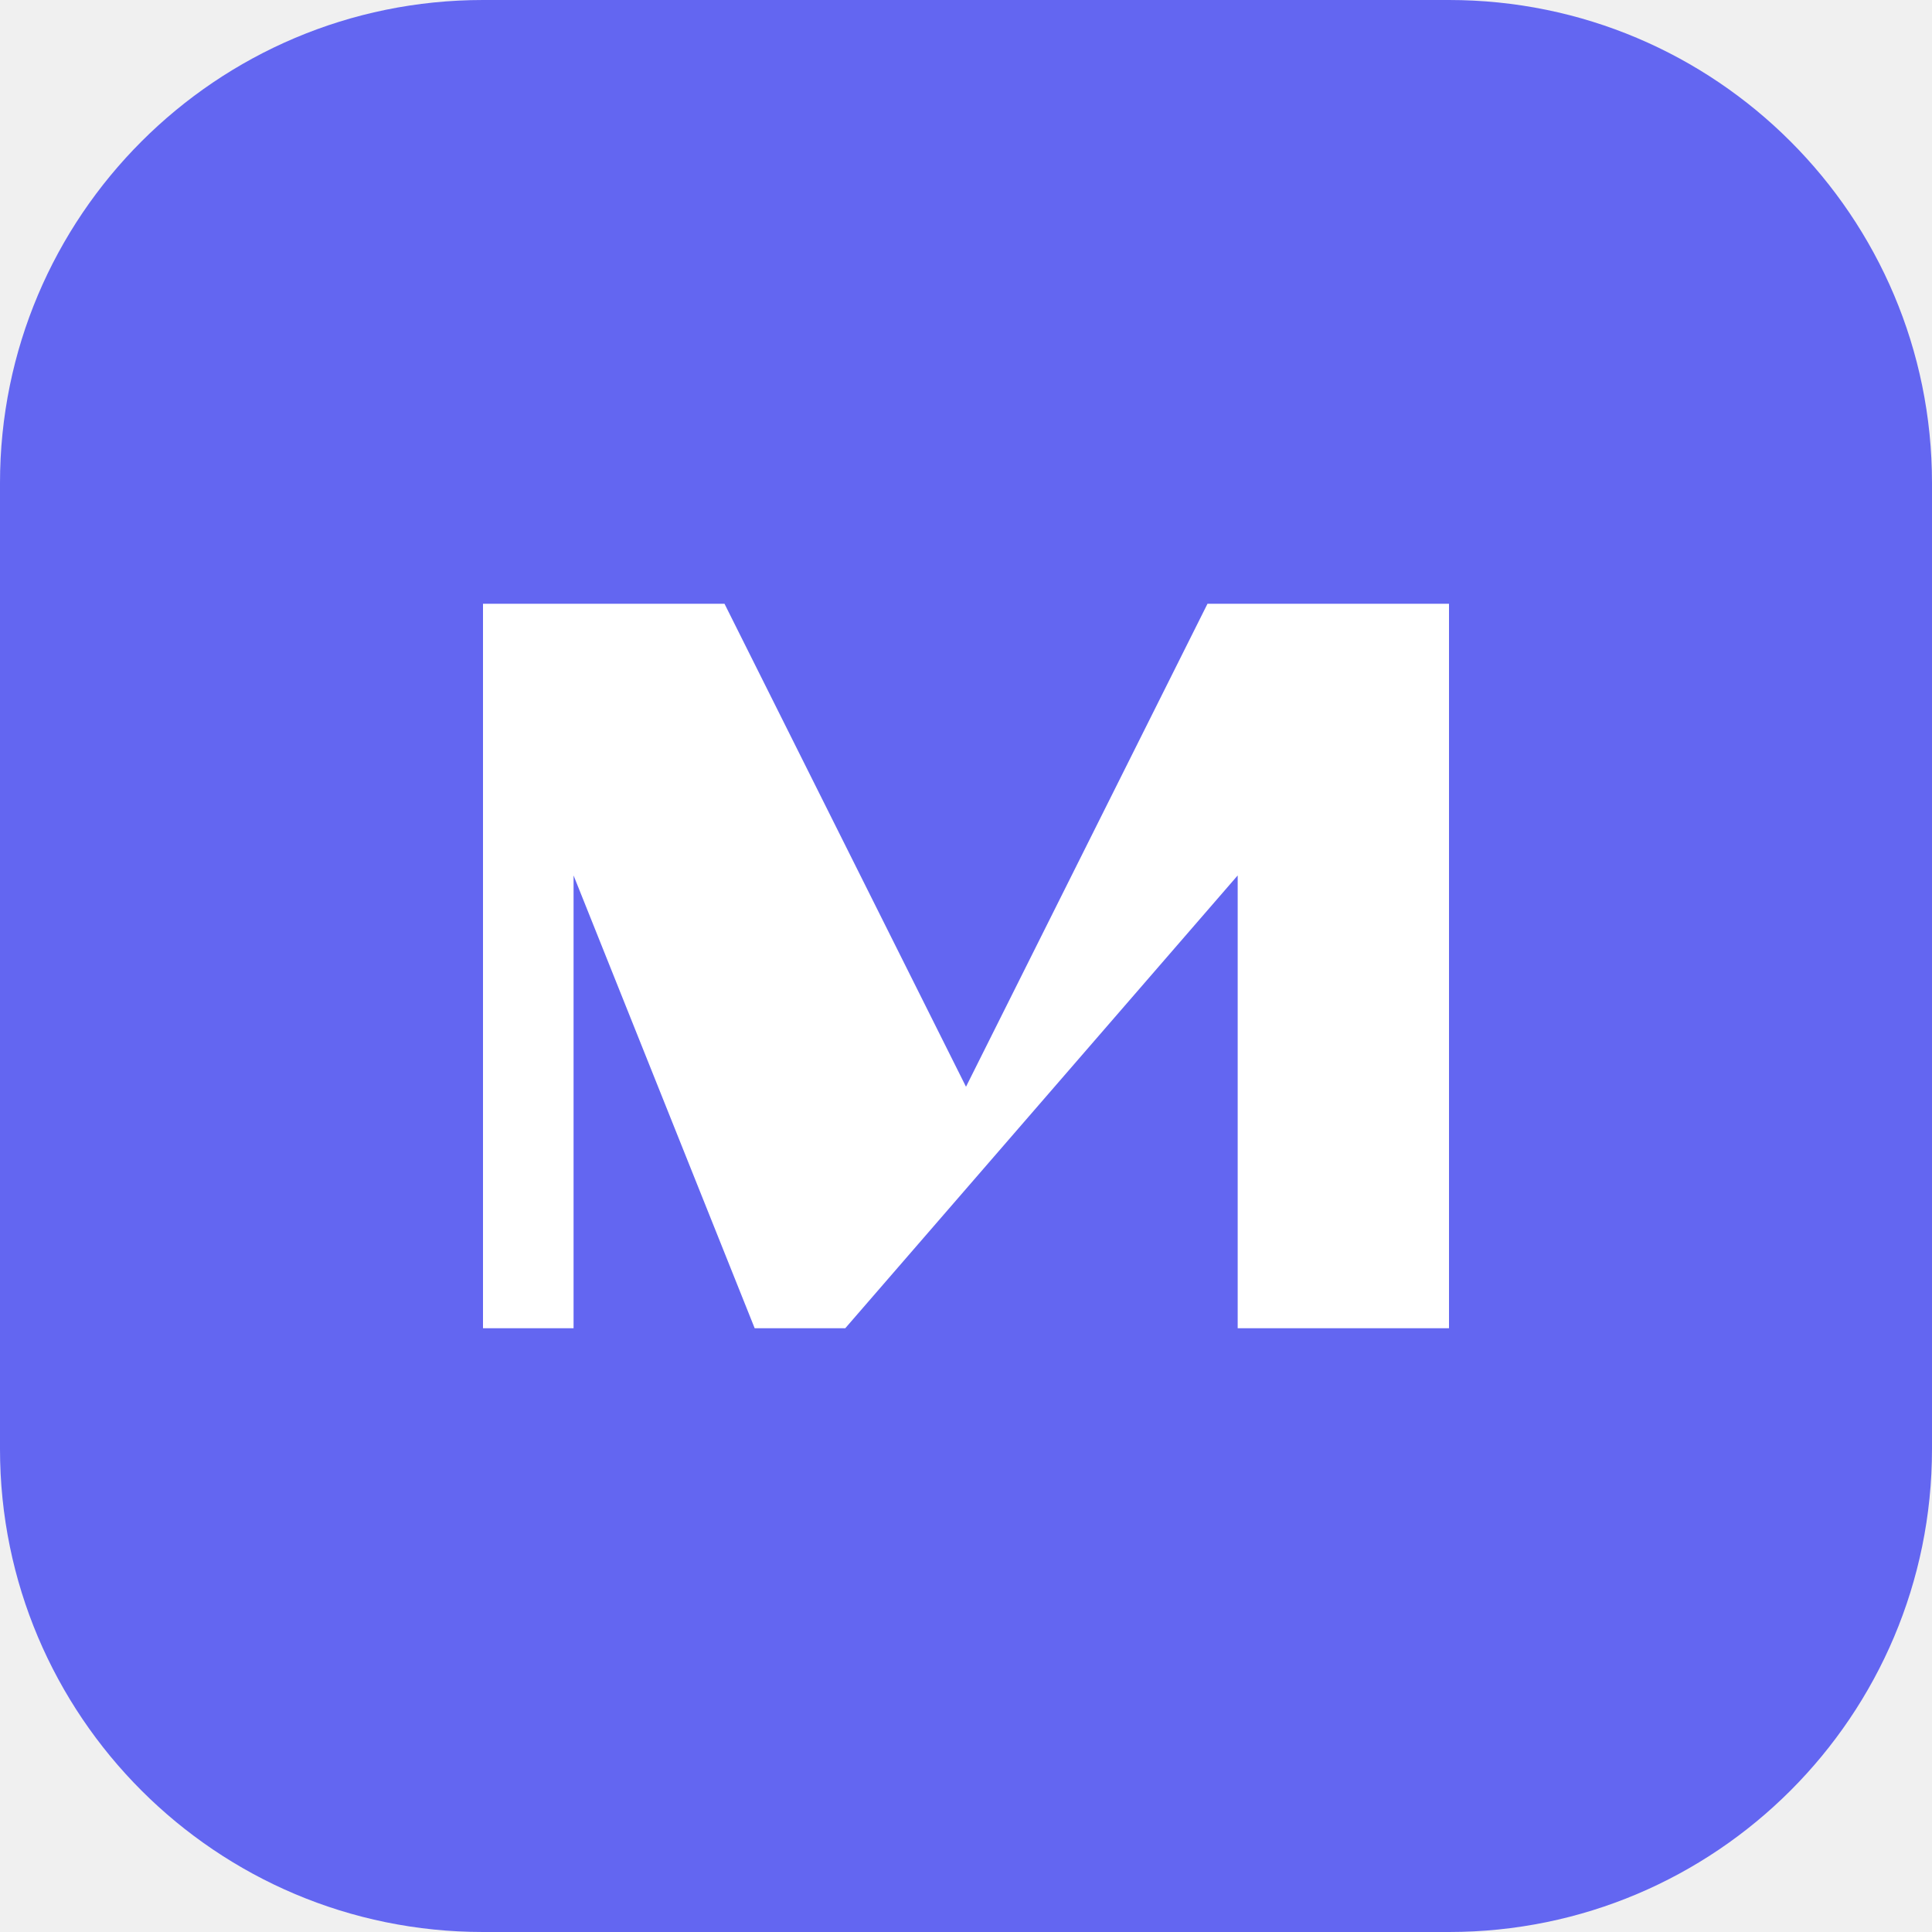
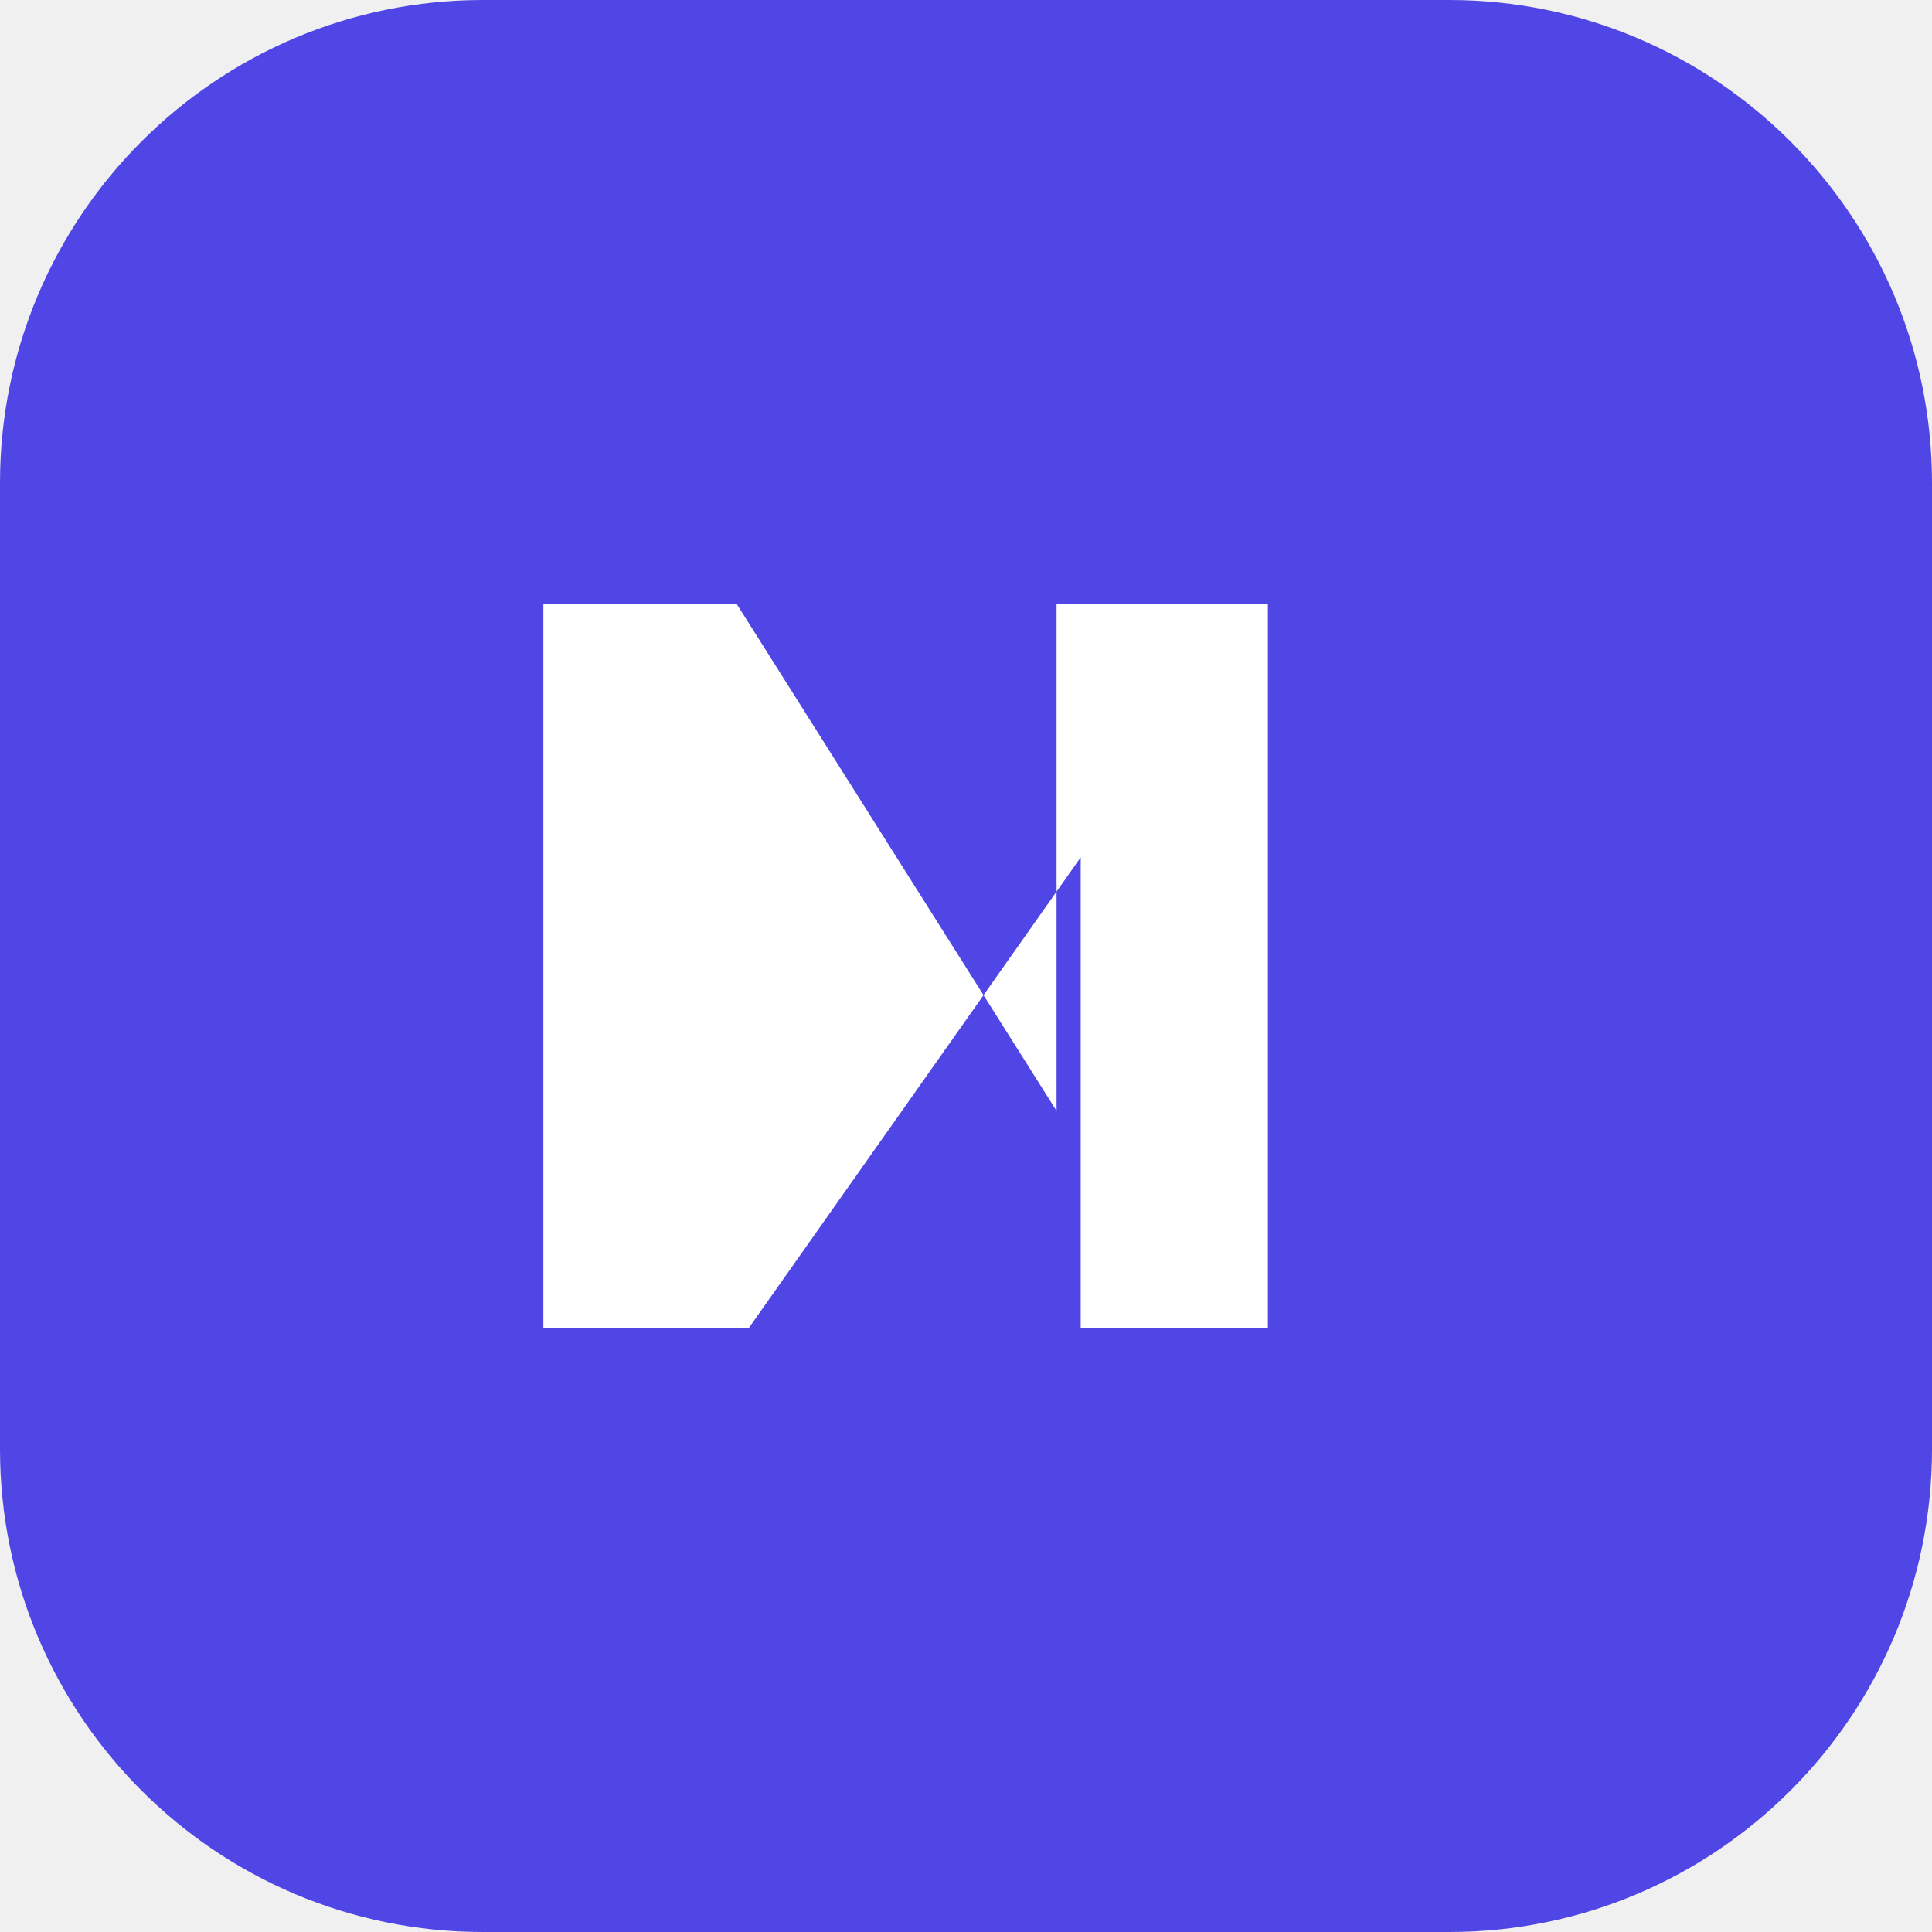
- <svg xmlns="http://www.w3.org/2000/svg" viewBox="0 0 32 32" fill="none">
-   <rect width="32" height="32" rx="8" fill="#6366f1" />
-   <path d="M8 22V10h4l4 8 4-8h4v12h-3.5v-7.5L14 22h-1.5L9.5 14.5V22H8z" fill="white" />
+ <svg xmlns="http://www.w3.org/2000/svg" viewBox="0 0 32 32" fill="none" role="img" aria-label="Leovee">
+   <rect width="32" height="32" rx="8" fill="#4f46e5" />
+   <path d="M9 22V10h3.2l5.3 8.4V10H21v12h-3.1v-7.8L12.4 22H9z" fill="#fff" />
</svg>
